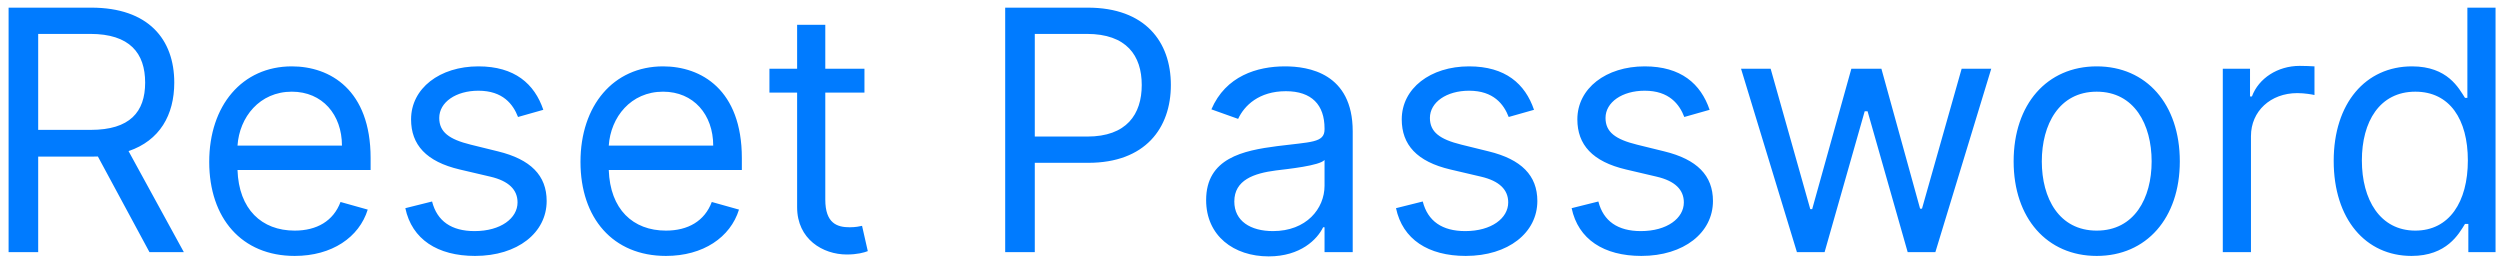
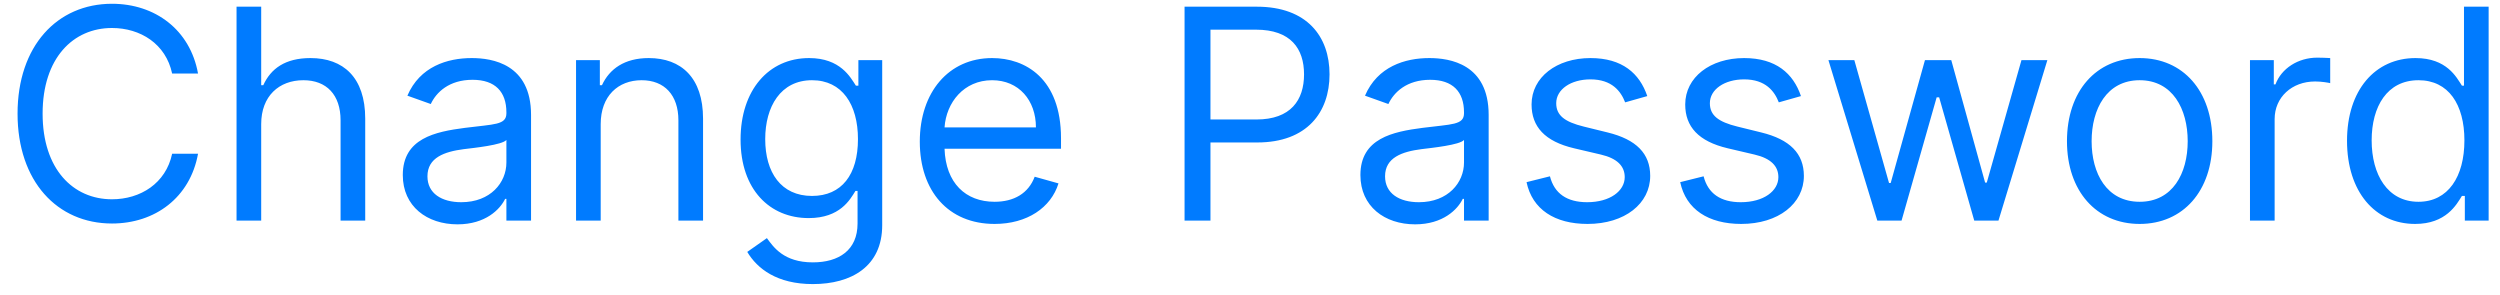
- <svg xmlns="http://www.w3.org/2000/svg" width="119" height="13" viewBox="0 0 119 13" fill="none">
-   <path d="M0.409 12H1.818V7.455H4.364C4.466 7.455 4.562 7.455 4.659 7.449L7.114 12H8.75L6.119 7.193C7.602 6.688 8.295 5.477 8.295 3.932C8.295 1.875 7.068 0.364 4.341 0.364H0.409V12ZM1.818 6.182V1.614H4.295C6.182 1.614 6.909 2.534 6.909 3.932C6.909 5.33 6.182 6.182 4.318 6.182H1.818ZM14.027 12.182C15.8 12.182 17.095 11.296 17.504 9.977L16.209 9.614C15.868 10.523 15.078 10.977 14.027 10.977C12.453 10.977 11.368 9.96 11.305 8.091H17.641V7.523C17.641 4.273 15.709 3.159 13.891 3.159C11.527 3.159 9.959 5.023 9.959 7.705C9.959 10.386 11.504 12.182 14.027 12.182ZM11.305 6.932C11.396 5.574 12.357 4.364 13.891 4.364C15.345 4.364 16.277 5.455 16.277 6.932H11.305ZM25.862 5.227C25.442 3.989 24.499 3.159 22.771 3.159C20.93 3.159 19.567 4.205 19.567 5.682C19.567 6.886 20.283 7.693 21.885 8.068L23.34 8.409C24.22 8.614 24.635 9.034 24.635 9.636C24.635 10.386 23.84 11 22.59 11C21.493 11 20.805 10.528 20.567 9.591L19.294 9.909C19.607 11.392 20.828 12.182 22.612 12.182C24.641 12.182 26.021 11.074 26.021 9.568C26.021 8.352 25.26 7.585 23.703 7.205L22.408 6.886C21.374 6.631 20.908 6.284 20.908 5.614C20.908 4.864 21.703 4.318 22.771 4.318C23.942 4.318 24.425 4.966 24.658 5.568L25.862 5.227ZM31.699 12.182C33.472 12.182 34.767 11.296 35.176 9.977L33.881 9.614C33.54 10.523 32.75 10.977 31.699 10.977C30.125 10.977 29.04 9.96 28.977 8.091H35.312V7.523C35.312 4.273 33.381 3.159 31.562 3.159C29.199 3.159 27.631 5.023 27.631 7.705C27.631 10.386 29.176 12.182 31.699 12.182ZM28.977 6.932C29.068 5.574 30.028 4.364 31.562 4.364C33.017 4.364 33.949 5.455 33.949 6.932H28.977ZM41.148 3.273H39.284V1.182H37.943V3.273H36.625V4.409H37.943V9.864C37.943 11.386 39.17 12.114 40.307 12.114C40.807 12.114 41.125 12.023 41.307 11.954L41.034 10.75C40.92 10.773 40.739 10.818 40.443 10.818C39.852 10.818 39.284 10.636 39.284 9.5V4.409H41.148V3.273ZM47.847 12H49.256V7.75H51.801C54.511 7.75 55.733 6.102 55.733 4.045C55.733 1.989 54.511 0.364 51.778 0.364H47.847V12ZM49.256 6.5V1.614H51.733C53.625 1.614 54.347 2.648 54.347 4.045C54.347 5.443 53.625 6.5 51.756 6.5H49.256ZM60.389 12.204C61.912 12.204 62.707 11.386 62.98 10.818H63.048V12H64.389V6.25C64.389 3.477 62.276 3.159 61.162 3.159C59.844 3.159 58.344 3.614 57.662 5.205L58.935 5.659C59.23 5.023 59.929 4.341 61.207 4.341C62.44 4.341 63.048 4.994 63.048 6.114V6.159C63.048 6.807 62.389 6.75 60.798 6.955C59.179 7.165 57.412 7.523 57.412 9.523C57.412 11.227 58.73 12.204 60.389 12.204ZM60.594 11C59.526 11 58.753 10.523 58.753 9.591C58.753 8.568 59.685 8.25 60.73 8.114C61.298 8.045 62.821 7.886 63.048 7.614V8.841C63.048 9.932 62.185 11 60.594 11ZM73.019 5.227C72.598 3.989 71.655 3.159 69.928 3.159C68.087 3.159 66.723 4.205 66.723 5.682C66.723 6.886 67.439 7.693 69.041 8.068L70.496 8.409C71.376 8.614 71.791 9.034 71.791 9.636C71.791 10.386 70.996 11 69.746 11C68.649 11 67.962 10.528 67.723 9.591L66.45 9.909C66.763 11.392 67.984 12.182 69.769 12.182C71.797 12.182 73.178 11.074 73.178 9.568C73.178 8.352 72.416 7.585 70.859 7.205L69.564 6.886C68.53 6.631 68.064 6.284 68.064 5.614C68.064 4.864 68.859 4.318 69.928 4.318C71.098 4.318 71.581 4.966 71.814 5.568L73.019 5.227ZM81.378 5.227C80.957 3.989 80.014 3.159 78.287 3.159C76.446 3.159 75.082 4.205 75.082 5.682C75.082 6.886 75.798 7.693 77.401 8.068L78.855 8.409C79.736 8.614 80.151 9.034 80.151 9.636C80.151 10.386 79.355 11 78.105 11C77.008 11 76.321 10.528 76.082 9.591L74.81 9.909C75.122 11.392 76.344 12.182 78.128 12.182C80.156 12.182 81.537 11.074 81.537 9.568C81.537 8.352 80.776 7.585 79.219 7.205L77.923 6.886C76.889 6.631 76.423 6.284 76.423 5.614C76.423 4.864 77.219 4.318 78.287 4.318C79.457 4.318 79.94 4.966 80.173 5.568L81.378 5.227ZM85.533 12H86.851L88.76 5.295H88.896L90.805 12H92.124L94.783 3.273H93.374L91.487 9.932H91.396L89.555 3.273H88.124L86.26 9.955H86.169L84.283 3.273H82.874L85.533 12ZM99.804 12.182C102.168 12.182 103.759 10.386 103.759 7.682C103.759 4.955 102.168 3.159 99.804 3.159C97.44 3.159 95.849 4.955 95.849 7.682C95.849 10.386 97.44 12.182 99.804 12.182ZM99.804 10.977C98.008 10.977 97.19 9.432 97.19 7.682C97.19 5.932 98.008 4.364 99.804 4.364C101.599 4.364 102.418 5.932 102.418 7.682C102.418 9.432 101.599 10.977 99.804 10.977ZM105.805 12H107.146V6.477C107.146 5.295 108.078 4.432 109.351 4.432C109.709 4.432 110.078 4.5 110.169 4.523V3.159C110.016 3.148 109.663 3.136 109.464 3.136C108.419 3.136 107.51 3.727 107.192 4.591H107.101V3.273H105.805V12ZM114.788 12.182C116.47 12.182 117.038 11.136 117.334 10.659H117.493V12H118.788V0.364H117.447V4.659H117.334C117.038 4.205 116.516 3.159 114.811 3.159C112.607 3.159 111.084 4.909 111.084 7.659C111.084 10.432 112.607 12.182 114.788 12.182ZM114.97 10.977C113.288 10.977 112.425 9.5 112.425 7.636C112.425 5.795 113.266 4.364 114.97 4.364C116.607 4.364 117.47 5.682 117.47 7.636C117.47 9.614 116.584 10.977 114.97 10.977Z" fill="#007BFF" />
+ <svg xmlns="http://www.w3.org/2000/svg" width="136" height="16" viewBox="0 0 136 16" fill="none">
+   <path d="M10.773 4C10.341 1.614 8.432 0.205 6.091 0.205C3.114 0.205 0.955 2.5 0.955 6.182C0.955 9.864 3.114 12.159 6.091 12.159C8.432 12.159 10.341 10.75 10.773 8.364H9.364C9.023 9.977 7.636 10.841 6.091 10.841C3.977 10.841 2.318 9.205 2.318 6.182C2.318 3.159 3.977 1.523 6.091 1.523C7.636 1.523 9.023 2.386 9.364 4H10.773ZM14.209 6.75C14.209 5.227 15.18 4.364 16.504 4.364C17.766 4.364 18.527 5.159 18.527 6.545V12H19.868V6.455C19.868 4.21 18.675 3.159 16.891 3.159C15.516 3.159 14.732 3.733 14.322 4.636H14.209V0.364H12.868V12H14.209V6.75ZM24.889 12.204C26.412 12.204 27.207 11.386 27.48 10.818H27.548V12H28.889V6.25C28.889 3.477 26.776 3.159 25.662 3.159C24.344 3.159 22.844 3.614 22.162 5.205L23.435 5.659C23.73 5.023 24.429 4.341 25.707 4.341C26.94 4.341 27.548 4.994 27.548 6.114V6.159C27.548 6.807 26.889 6.75 25.298 6.955C23.679 7.165 21.912 7.523 21.912 9.523C21.912 11.227 23.23 12.204 24.889 12.204ZM25.094 11C24.026 11 23.253 10.523 23.253 9.591C23.253 8.568 24.185 8.25 25.23 8.114C25.798 8.045 27.321 7.886 27.548 7.614V8.841C27.548 9.932 26.685 11 25.094 11ZM32.678 6.75C32.678 5.227 33.621 4.364 34.905 4.364C36.149 4.364 36.905 5.176 36.905 6.545V12H38.246V6.455C38.246 4.227 37.058 3.159 35.291 3.159C33.973 3.159 33.155 3.75 32.746 4.636H32.632V3.273H31.337V12H32.678V6.75ZM44.219 15.454C46.31 15.454 47.992 14.5 47.992 12.25V3.273H46.696V4.659H46.56C46.264 4.205 45.719 3.159 44.014 3.159C41.81 3.159 40.287 4.909 40.287 7.591C40.287 10.318 41.878 11.864 43.992 11.864C45.696 11.864 46.242 10.864 46.537 10.386H46.651V12.159C46.651 13.614 45.628 14.273 44.219 14.273C42.633 14.273 42.077 13.438 41.719 12.954L40.651 13.704C41.196 14.619 42.27 15.454 44.219 15.454ZM44.173 10.659C42.492 10.659 41.628 9.386 41.628 7.568C41.628 5.795 42.469 4.364 44.173 4.364C45.81 4.364 46.673 5.682 46.673 7.568C46.673 9.5 45.787 10.659 44.173 10.659ZM54.105 12.182C55.878 12.182 57.173 11.296 57.582 9.977L56.287 9.614C55.946 10.523 55.156 10.977 54.105 10.977C52.531 10.977 51.446 9.96 51.383 8.091H57.719V7.523C57.719 4.273 55.787 3.159 53.969 3.159C51.605 3.159 50.037 5.023 50.037 7.705C50.037 10.386 51.582 12.182 54.105 12.182ZM51.383 6.932C51.474 5.574 52.435 4.364 53.969 4.364C55.423 4.364 56.355 5.455 56.355 6.932H51.383ZM64.44 12H65.849V7.75H68.395C71.105 7.75 72.327 6.102 72.327 4.045C72.327 1.989 71.105 0.364 68.372 0.364H64.44V12ZM65.849 6.5V1.614H68.327C70.219 1.614 70.94 2.648 70.94 4.045C70.94 5.443 70.219 6.5 68.349 6.5H65.849ZM76.983 12.204C78.506 12.204 79.301 11.386 79.574 10.818H79.642V12H80.983V6.25C80.983 3.477 78.869 3.159 77.756 3.159C76.438 3.159 74.938 3.614 74.256 5.205L75.528 5.659C75.824 5.023 76.523 4.341 77.801 4.341C79.034 4.341 79.642 4.994 79.642 6.114V6.159C79.642 6.807 78.983 6.75 77.392 6.955C75.773 7.165 74.006 7.523 74.006 9.523C74.006 11.227 75.324 12.204 76.983 12.204ZM77.188 11C76.119 11 75.347 10.523 75.347 9.591C75.347 8.568 76.278 8.25 77.324 8.114C77.892 8.045 79.415 7.886 79.642 7.614V8.841C79.642 9.932 78.778 11 77.188 11ZM89.612 5.227C89.192 3.989 88.249 3.159 86.521 3.159C84.68 3.159 83.317 4.205 83.317 5.682C83.317 6.886 84.033 7.693 85.635 8.068L87.09 8.409C87.97 8.614 88.385 9.034 88.385 9.636C88.385 10.386 87.59 11 86.34 11C85.243 11 84.555 10.528 84.317 9.591L83.044 9.909C83.356 11.392 84.578 12.182 86.362 12.182C88.391 12.182 89.771 11.074 89.771 9.568C89.771 8.352 89.01 7.585 87.453 7.205L86.158 6.886C85.124 6.631 84.658 6.284 84.658 5.614C84.658 4.864 85.453 4.318 86.521 4.318C87.692 4.318 88.175 4.966 88.408 5.568L89.612 5.227ZM97.972 5.227C97.551 3.989 96.608 3.159 94.881 3.159C93.04 3.159 91.676 4.205 91.676 5.682C91.676 6.886 92.392 7.693 93.994 8.068L95.449 8.409C96.329 8.614 96.744 9.034 96.744 9.636C96.744 10.386 95.949 11 94.699 11C93.602 11 92.915 10.528 92.676 9.591L91.403 9.909C91.716 11.392 92.938 12.182 94.722 12.182C96.75 12.182 98.131 11.074 98.131 9.568C98.131 8.352 97.369 7.585 95.812 7.205L94.517 6.886C93.483 6.631 93.017 6.284 93.017 5.614C93.017 4.864 93.812 4.318 94.881 4.318C96.051 4.318 96.534 4.966 96.767 5.568L97.972 5.227ZM102.126 12H103.445L105.354 5.295H105.49L107.399 12H108.717L111.376 3.273H109.967L108.081 9.932H107.99L106.149 3.273H104.717L102.854 9.955H102.763L100.876 3.273H99.467L102.126 12ZM116.398 12.182C118.761 12.182 120.352 10.386 120.352 7.682C120.352 4.955 118.761 3.159 116.398 3.159C114.034 3.159 112.443 4.955 112.443 7.682C112.443 10.386 114.034 12.182 116.398 12.182ZM116.398 10.977C114.602 10.977 113.784 9.432 113.784 7.682C113.784 5.932 114.602 4.364 116.398 4.364C118.193 4.364 119.011 5.932 119.011 7.682C119.011 9.432 118.193 10.977 116.398 10.977ZM122.399 12H123.74V6.477C123.74 5.295 124.672 4.432 125.945 4.432C126.303 4.432 126.672 4.5 126.763 4.523V3.159C126.609 3.148 126.257 3.136 126.058 3.136C125.013 3.136 124.104 3.727 123.786 4.591H123.695V3.273H122.399V12ZM131.382 12.182C133.064 12.182 133.632 11.136 133.928 10.659H134.087V12H135.382V0.364H134.041V4.659H133.928C133.632 4.205 133.109 3.159 131.405 3.159C129.2 3.159 127.678 4.909 127.678 7.659C127.678 10.432 129.2 12.182 131.382 12.182ZM131.564 10.977C129.882 10.977 129.018 9.5 129.018 7.636C129.018 5.795 129.859 4.364 131.564 4.364C133.2 4.364 134.064 5.682 134.064 7.636C134.064 9.614 133.178 10.977 131.564 10.977Z" fill="#007BFF" />
</svg>
